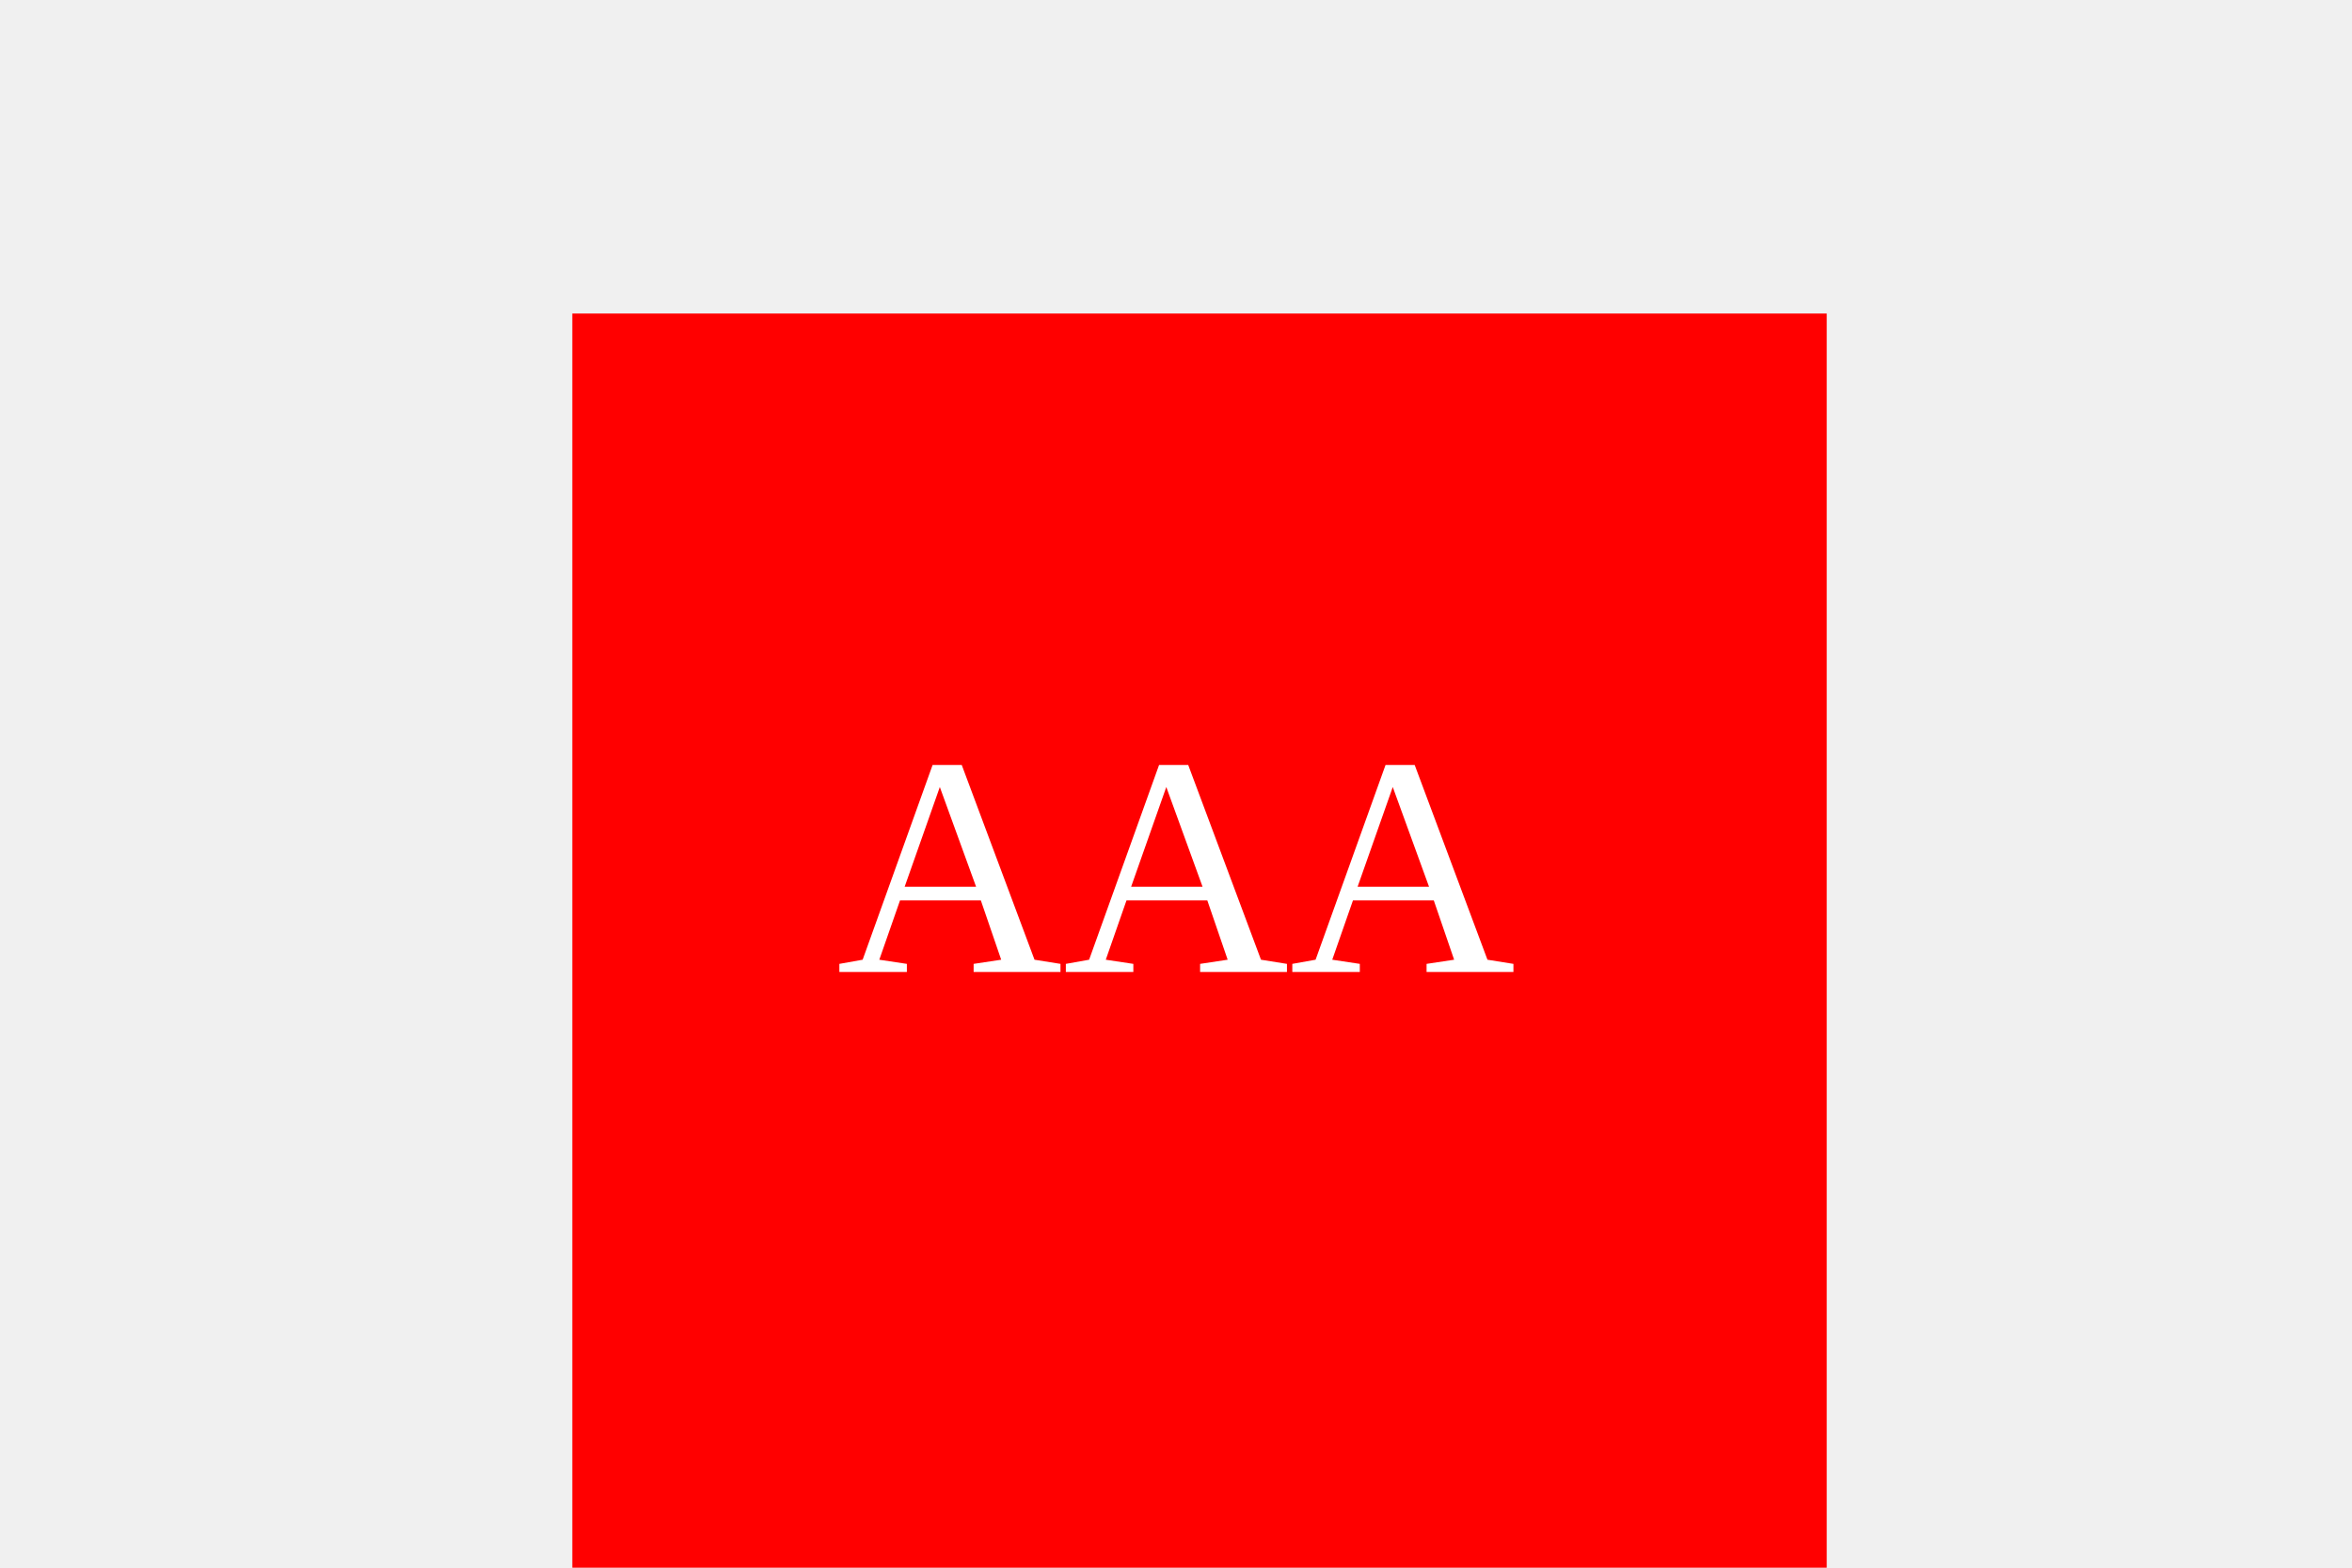
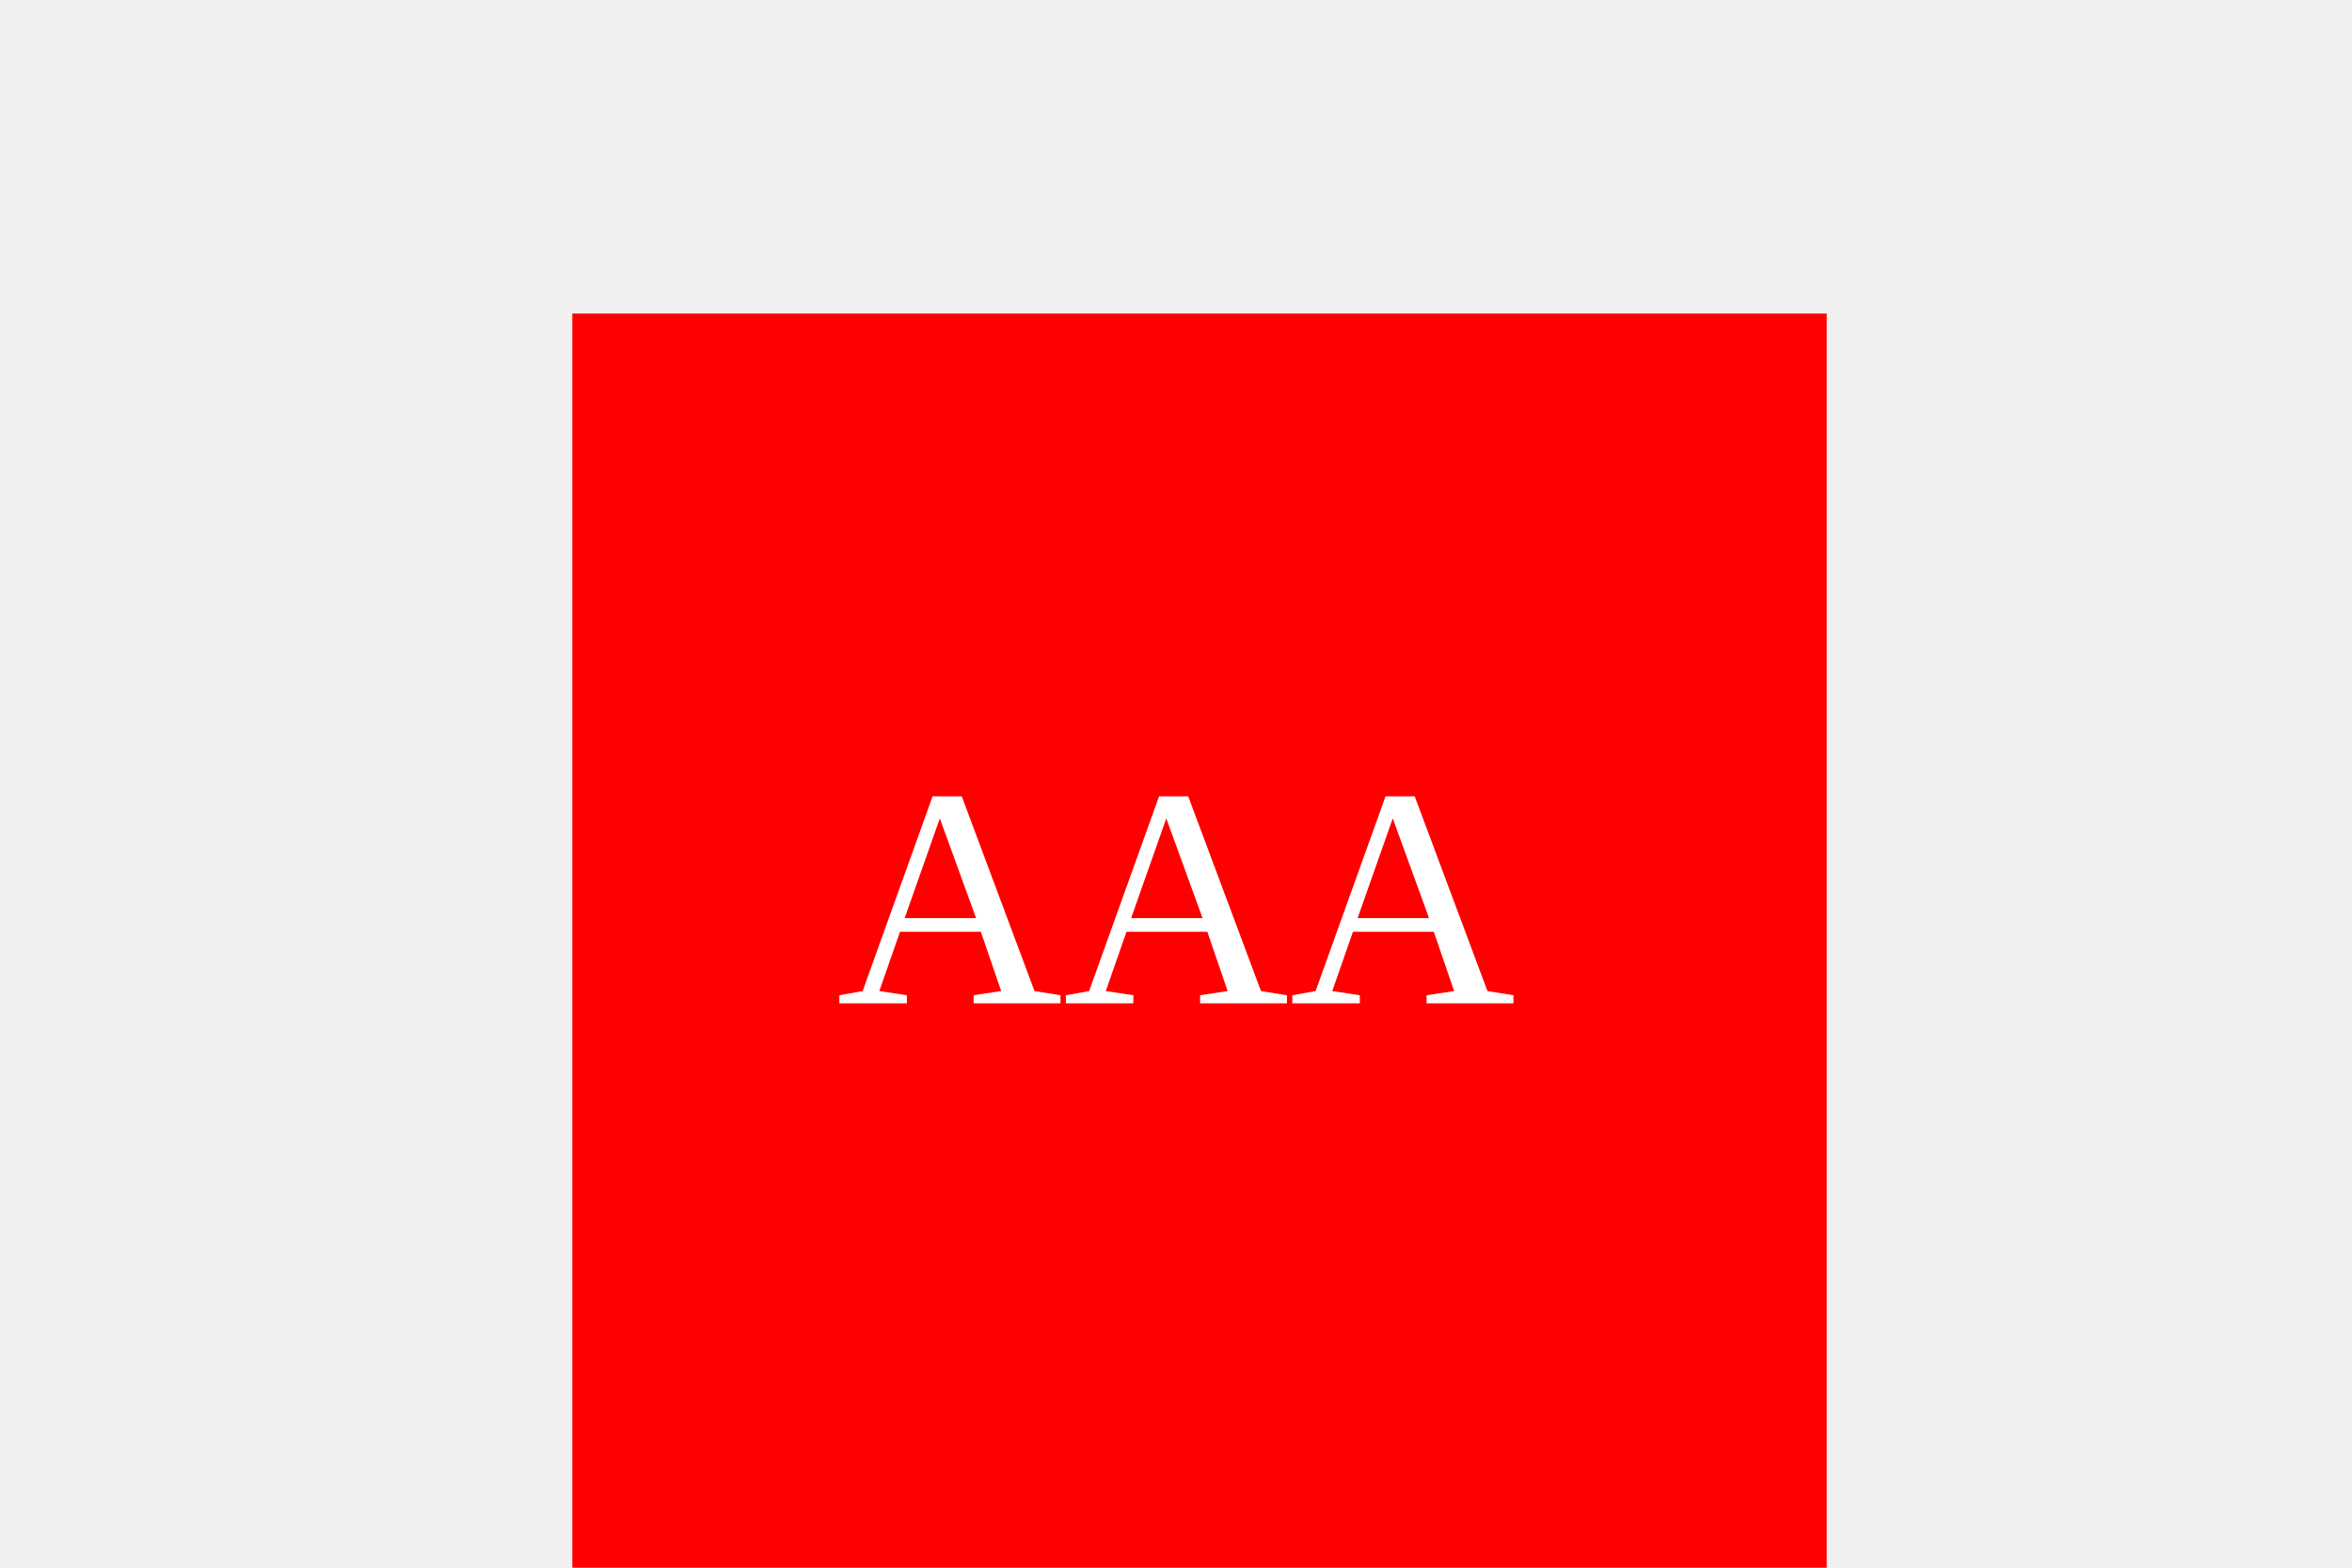
<svg xmlns="http://www.w3.org/2000/svg" width="300" height="200" alignment-baseline="middle">
  <rect x="73" y="40" width="160" height="160" fill="Red" />
-   <text x="50%" y="50%" dy="0.6em" text-anchor="middle" font-size="40" fill="White">AAA</text>
+   <text x="50%" y="50%" dy="0.7em" text-anchor="middle" font-size="40" fill="White">AAA</text>
</svg>
